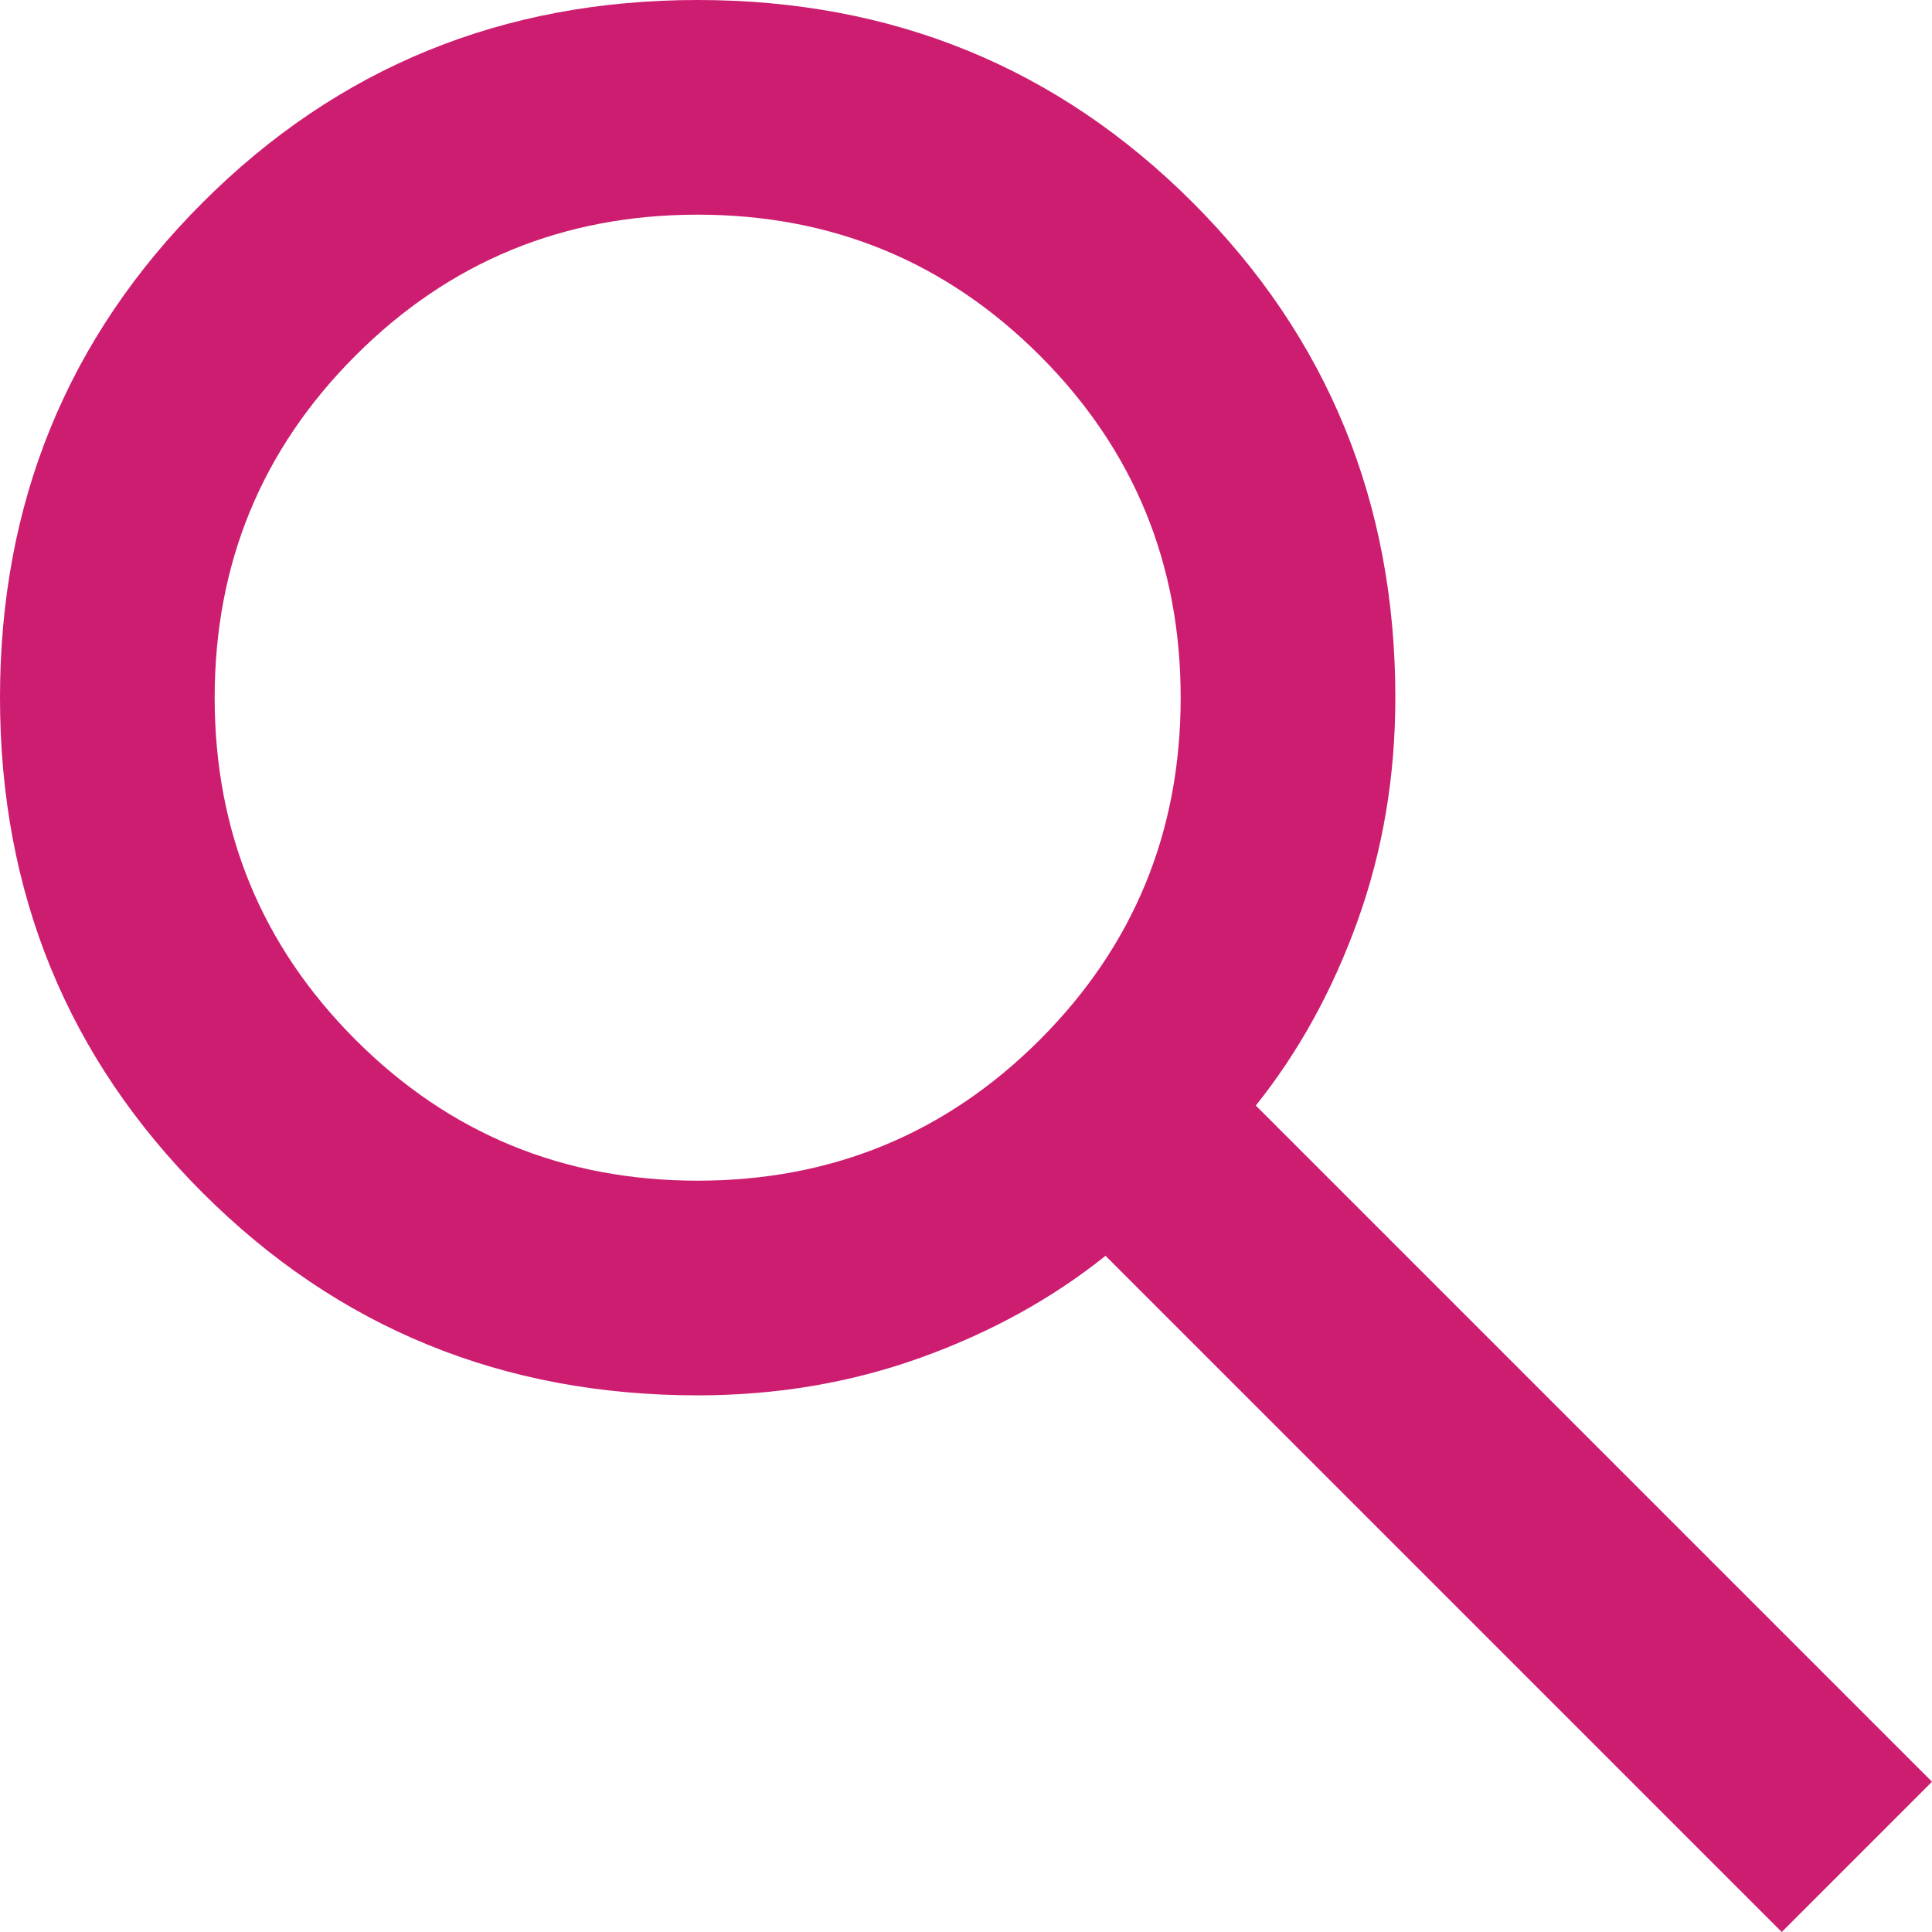
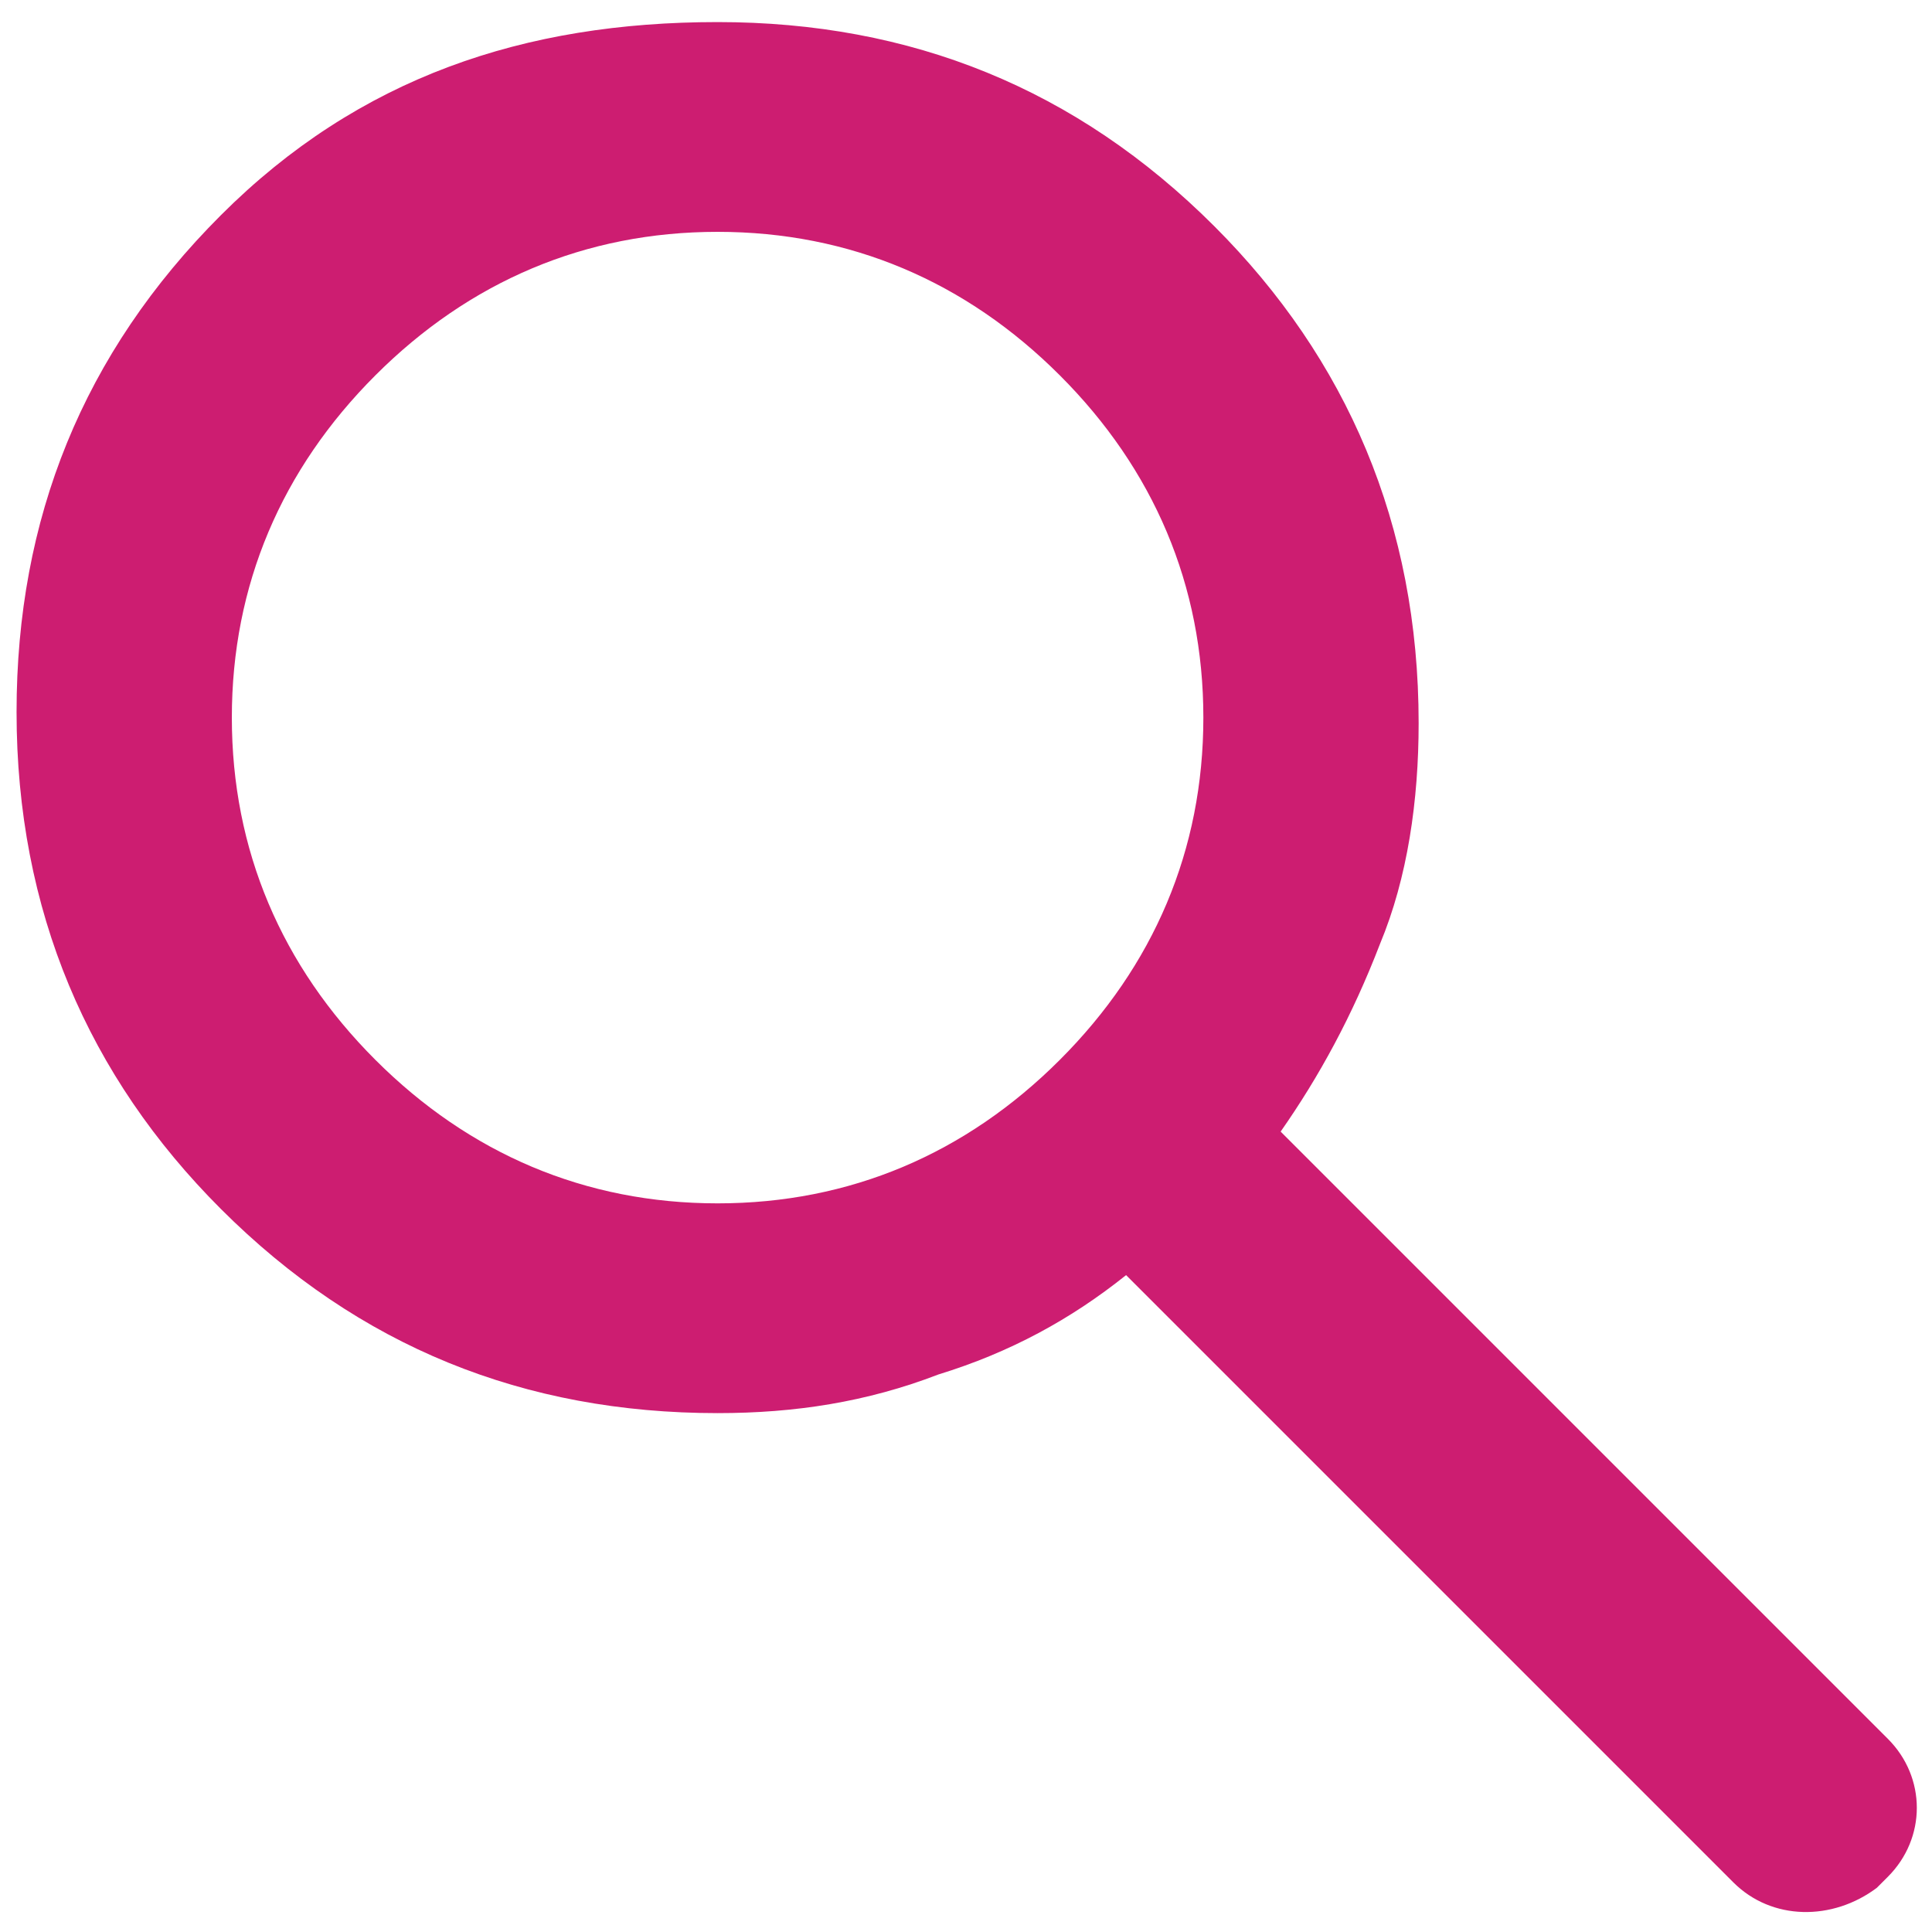
- <svg xmlns="http://www.w3.org/2000/svg" width="35" height="35" viewBox="0 0 35 35" fill="none">
-   <path d="M32.278 35L20.028 22.75C19.056 23.528 17.938 24.143 16.674 24.597C15.41 25.051 14.065 25.278 12.639 25.278C9.106 25.278 6.117 24.054 3.67 21.608C1.223 19.161 0 16.171 0 12.639C0 9.106 1.223 6.117 3.67 3.67C6.117 1.223 9.106 0 12.639 0C16.171 0 19.161 1.223 21.608 3.67C24.054 6.117 25.278 9.106 25.278 12.639C25.278 14.065 25.051 15.41 24.597 16.674C24.143 17.938 23.528 19.056 22.75 20.028L35 32.278L32.278 35ZM12.639 21.389C15.069 21.389 17.135 20.538 18.837 18.837C20.538 17.135 21.389 15.069 21.389 12.639C21.389 10.208 20.538 8.142 18.837 6.441C17.135 4.74 15.069 3.889 12.639 3.889C10.208 3.889 8.142 4.74 6.441 6.441C4.74 8.142 3.889 10.208 3.889 12.639C3.889 15.069 4.74 17.135 6.441 18.837C8.142 20.538 10.208 21.389 12.639 21.389Z" fill="#CD1D71" />
+ <svg xmlns="http://www.w3.org/2000/svg" version="1.1" id="Calque_1" x="0px" y="0px" viewBox="0 0 35 35" style="enable-background:new 0 0 35 35;" xml:space="preserve">
+   <style type="text/css">
+ 	.st0{fill:#CD1D71;}
+ </style>
+   <path class="st0" d="M31.4,34.1l-11-11c-1,0.8-2.1,1.4-3.4,1.8c-1.3,0.5-2.6,0.7-4,0.7c-3.5,0-6.5-1.2-9-3.7c-2.4-2.4-3.7-5.4-3.7-9  c0-3.5,1.2-6.5,3.7-9s5.5-3.5,9-3.5s6.5,1.2,9,3.7c2.4,2.4,3.7,5.4,3.7,9c0,1.4-0.2,2.8-0.7,4c-0.5,1.3-1.1,2.4-1.8,3.4l11,11  c0.7,0.7,0.7,1.8,0,2.5L34,34.2C33.2,34.8,32.1,34.8,31.4,34.1z M13,21.8c2.4,0,4.5-0.9,6.2-2.6c1.7-1.7,2.6-3.8,2.6-6.2  s-0.9-4.5-2.6-6.2S15.4,4.2,13,4.2S8.5,5.1,6.8,6.8S4.2,10.6,4.2,13s0.9,4.5,2.6,6.2S10.6,21.8,13,21.8z" />
</svg>
